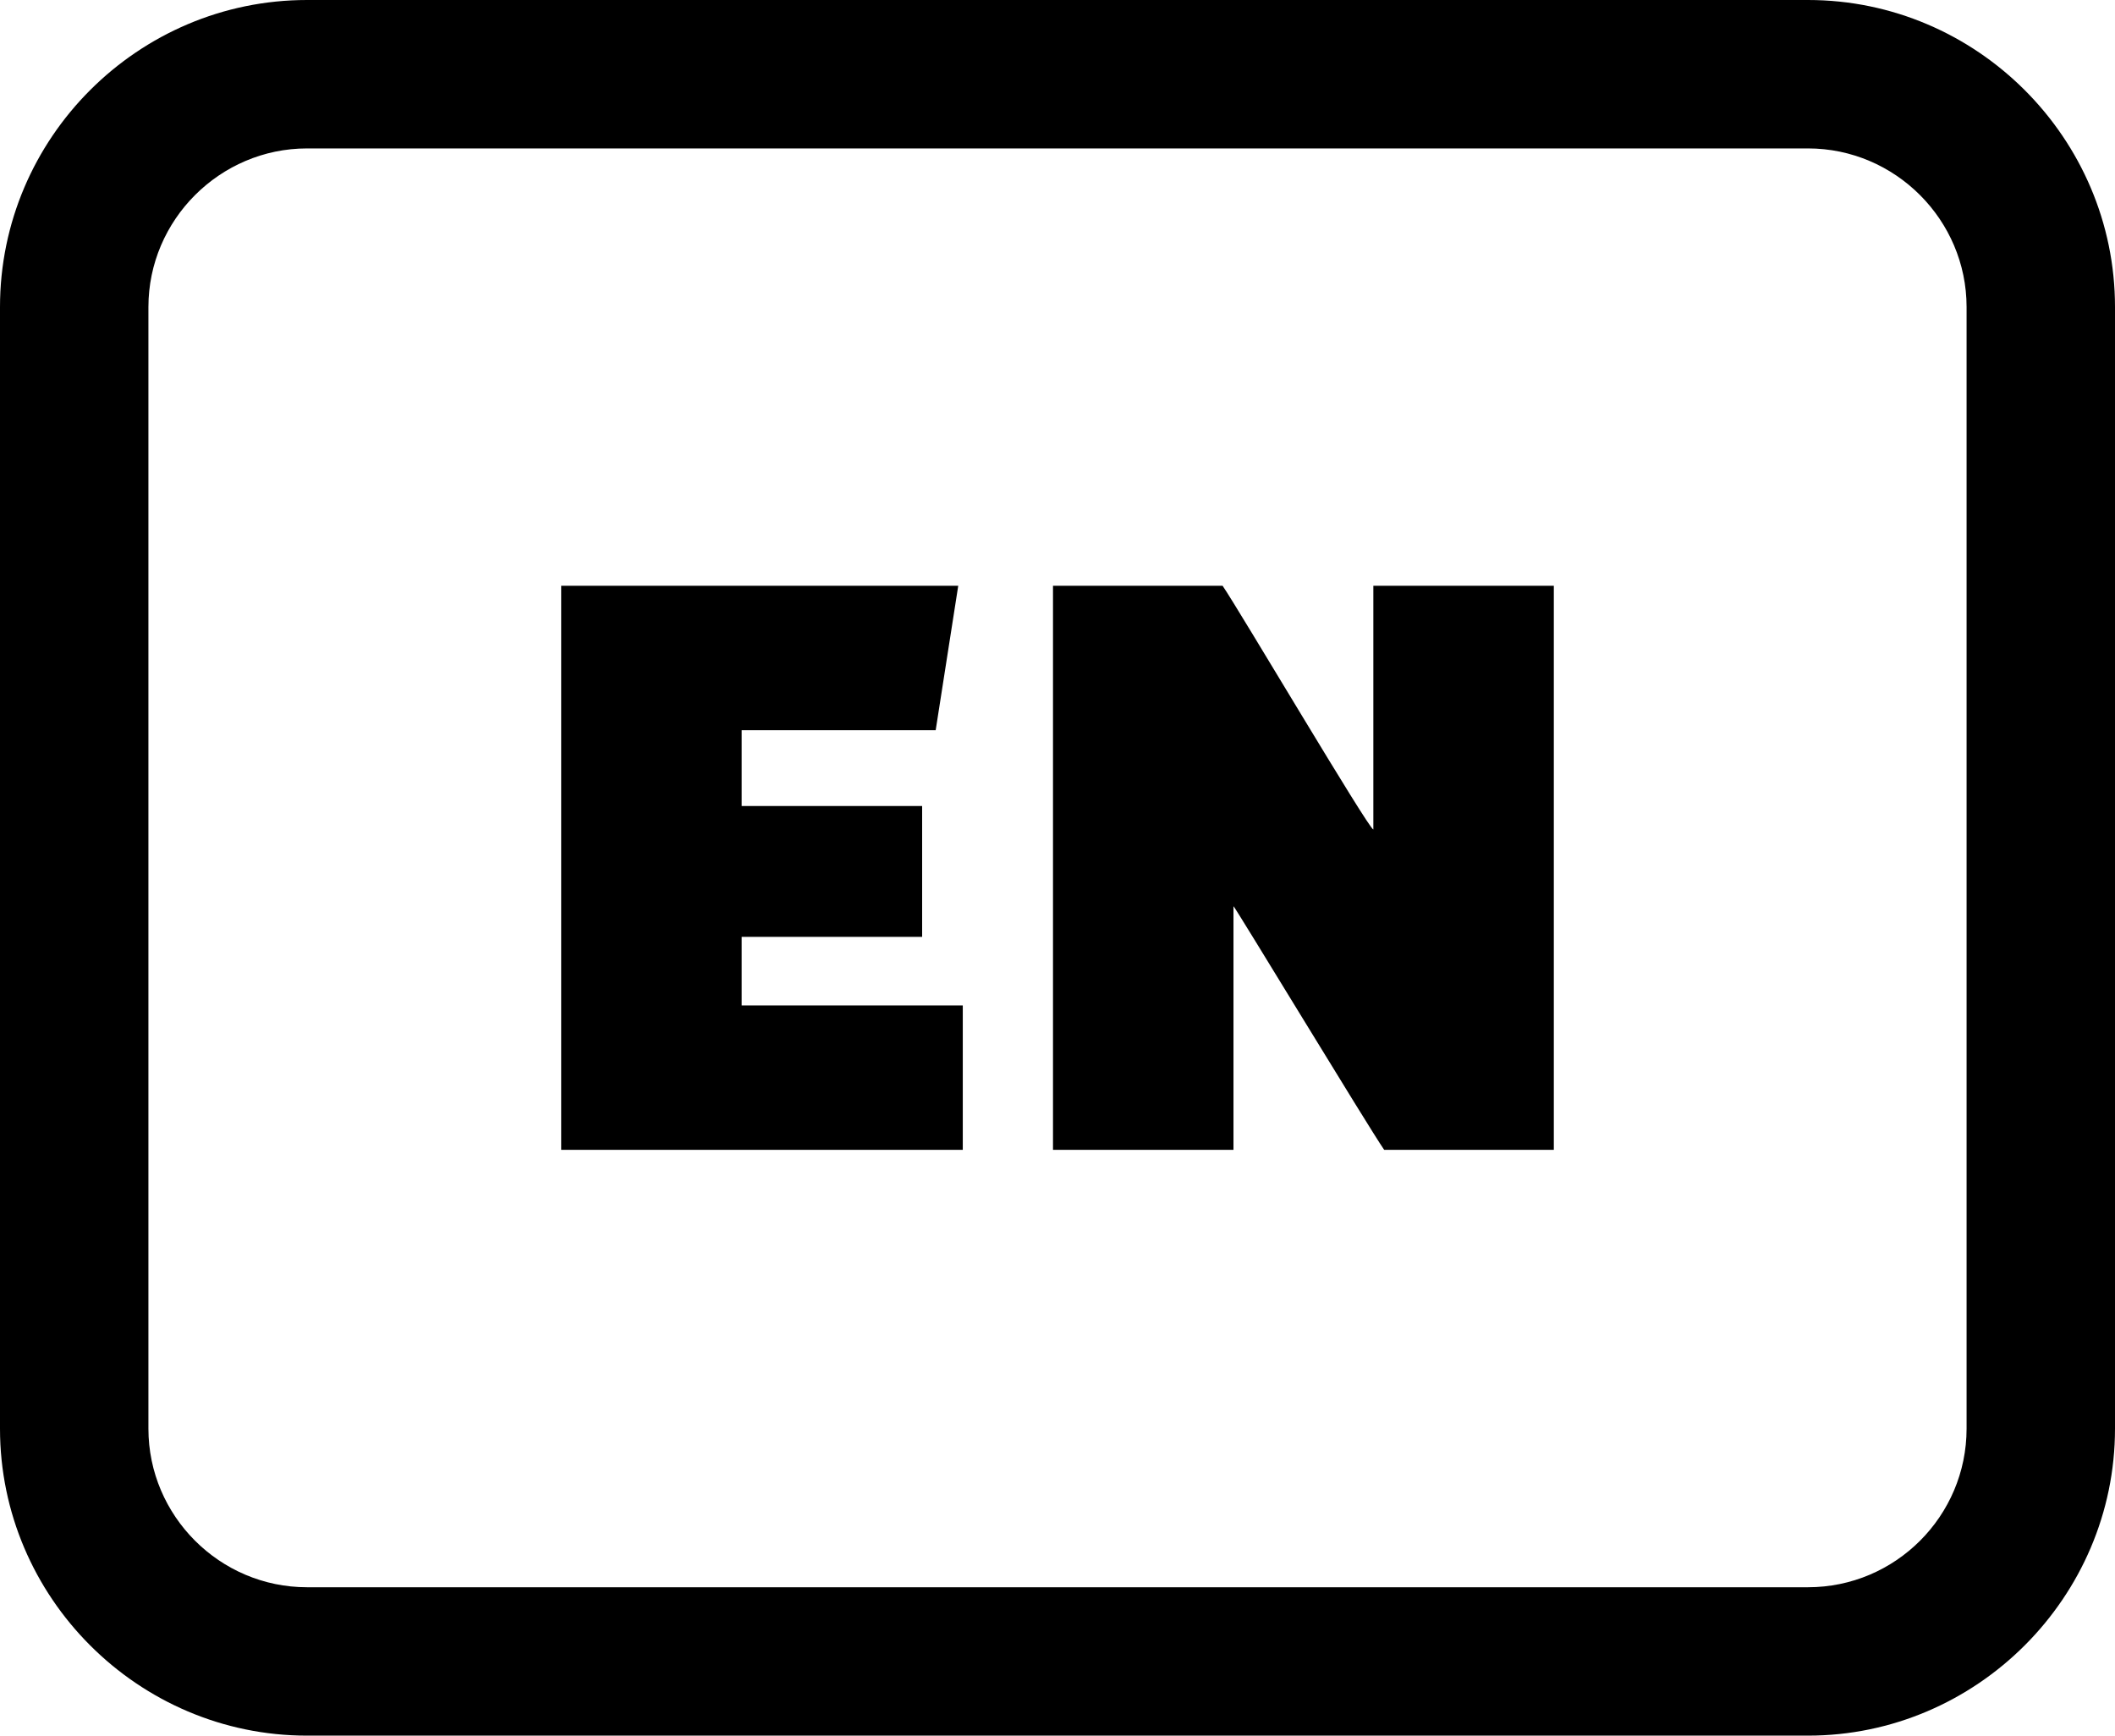
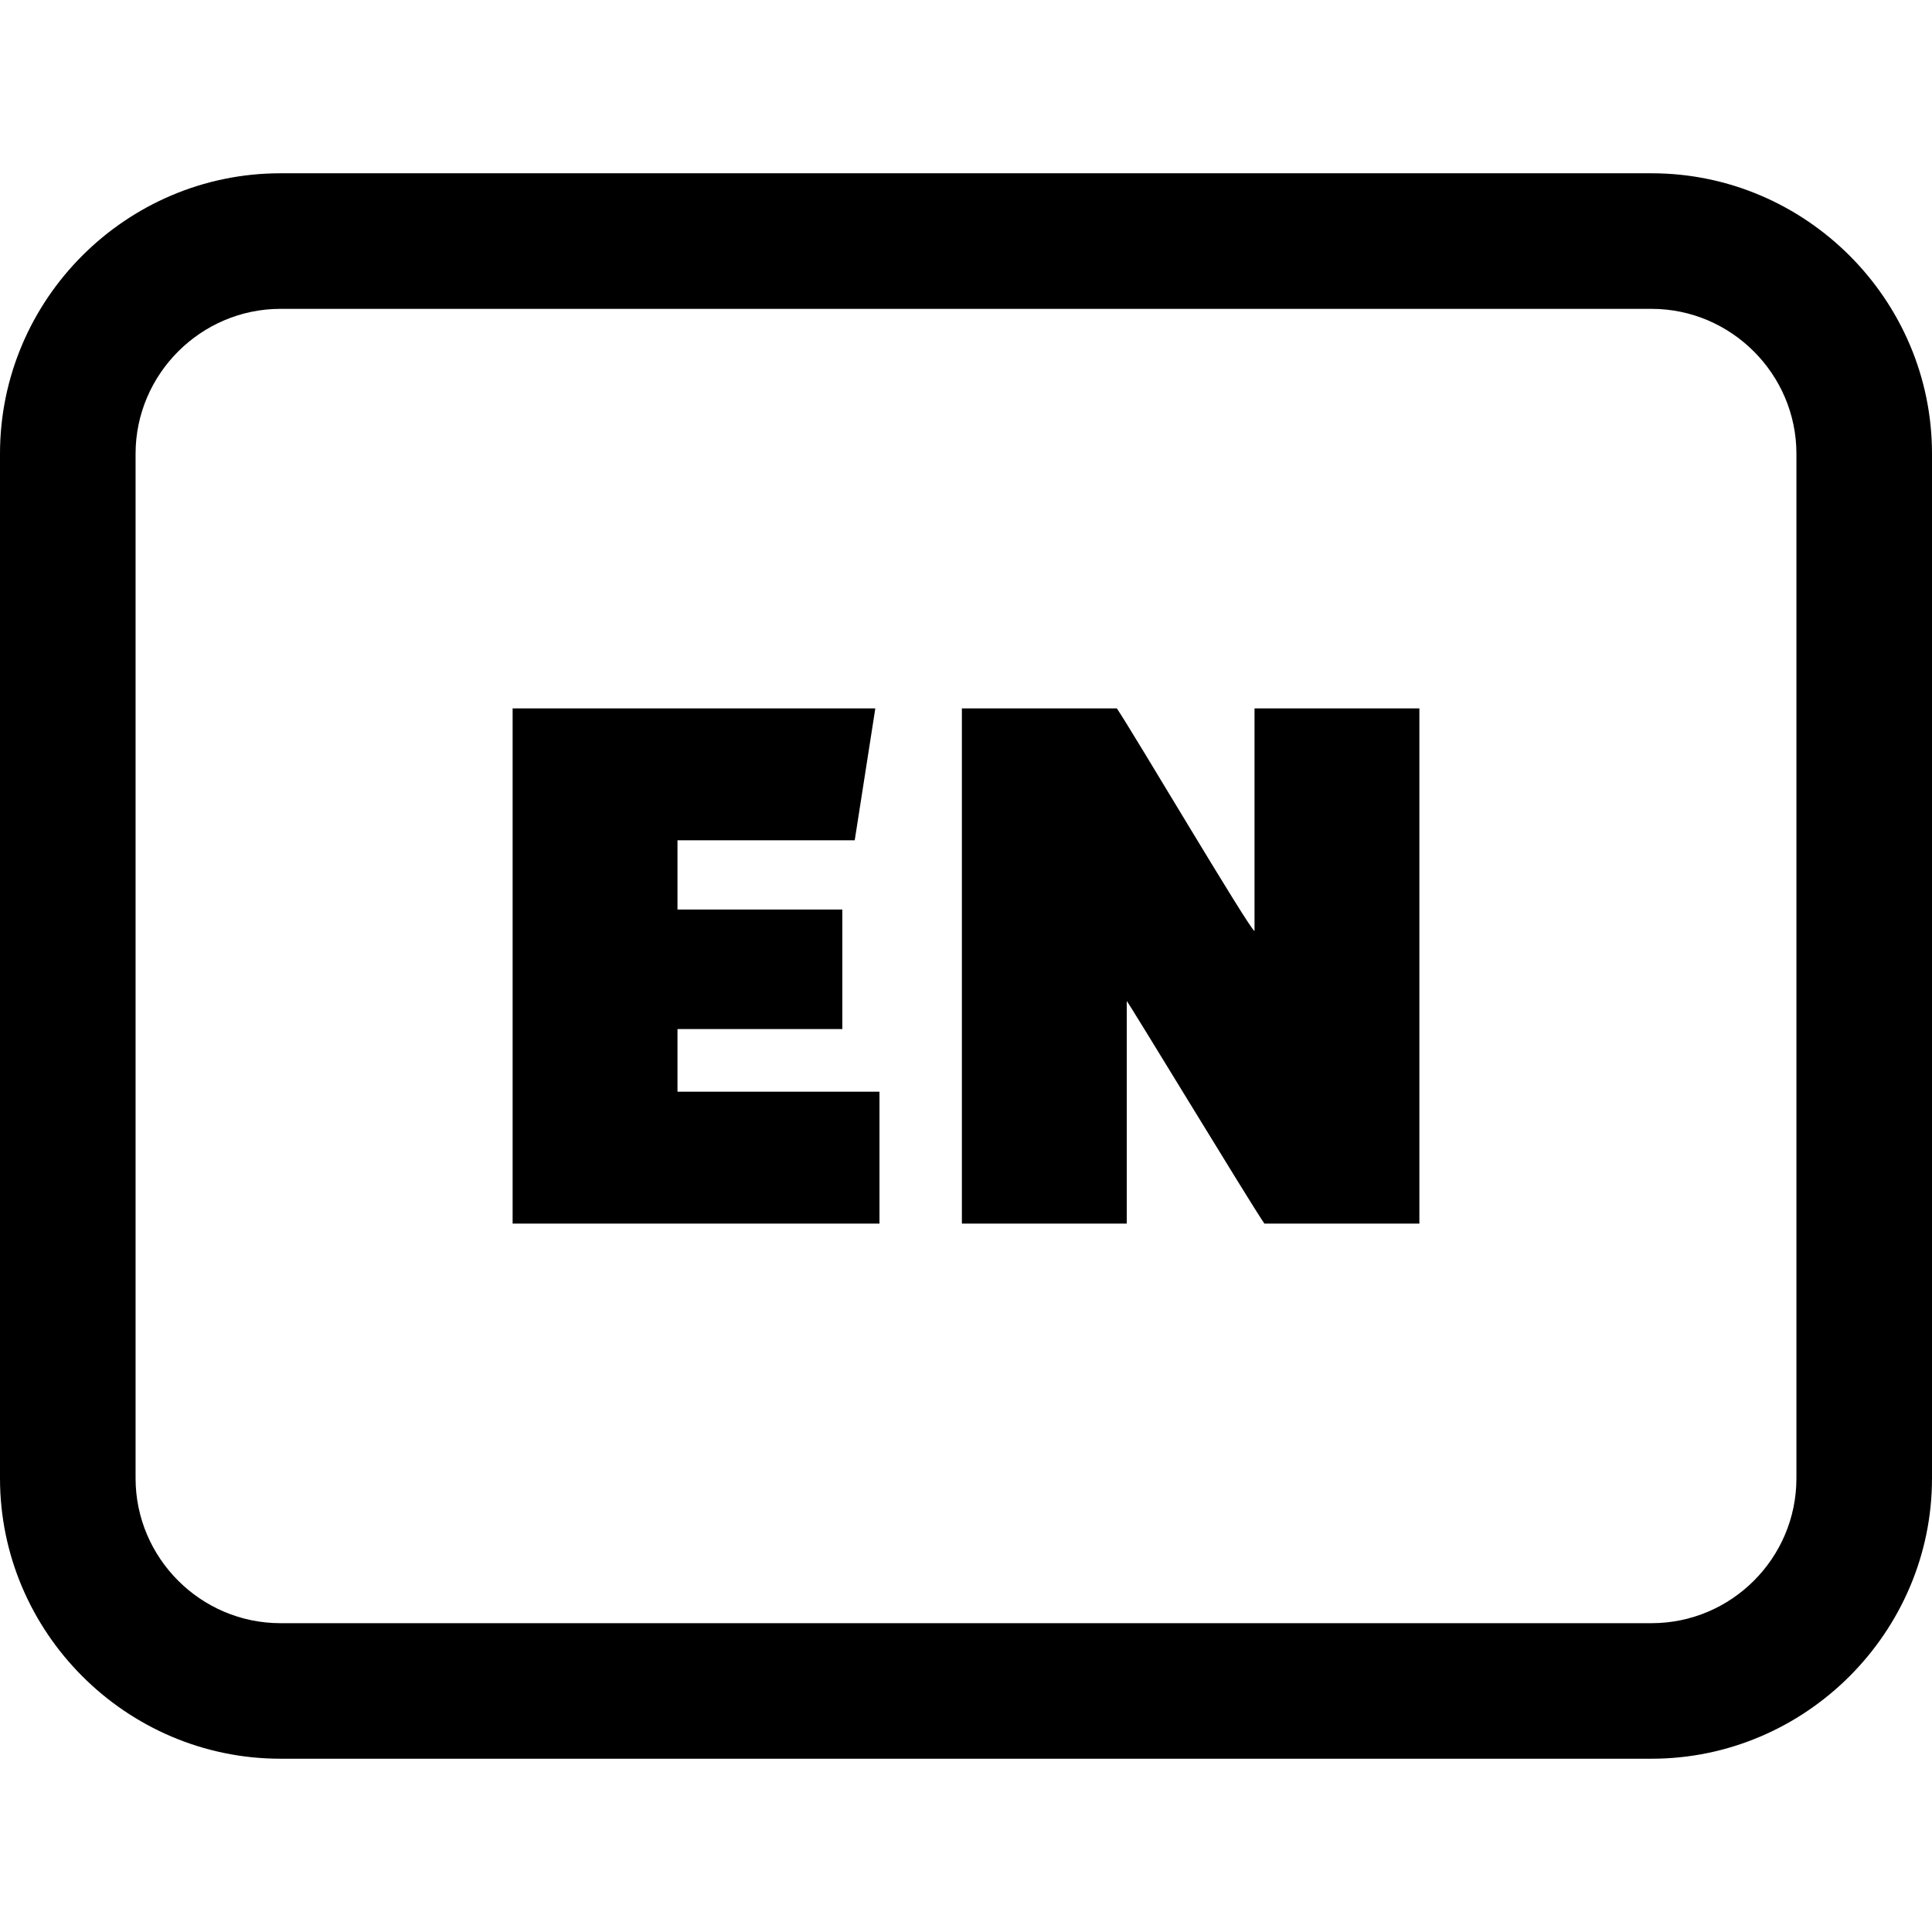
- <svg xmlns="http://www.w3.org/2000/svg" shape-rendering="geometricPrecision" text-rendering="geometricPrecision" image-rendering="optimizeQuality" fill-rule="evenodd" clip-rule="evenodd" viewBox="0 0 512 420.16">
+ <svg xmlns="http://www.w3.org/2000/svg" width="45" height="45" shape-rendering="geometricPrecision" text-rendering="geometricPrecision" image-rendering="optimizeQuality" fill-rule="evenodd" clip-rule="evenodd" viewBox="0 0 512 420.16">
  <path fill-rule="nonzero" d="M74.32 0h363.36C478.55 0 512 33.46 512 74.32v271.53c0 40.81-33.5 74.31-74.32 74.31H74.32C33.44 420.16 0 386.69 0 345.85V74.32C0 33.41 33.41 0 74.32 0zm148.91 226.79h-43.69v16.61h53.53v34.95h-97.22V141.81h96.12l-5.46 34.96h-46.97v18.35h43.69v31.67zm111.85 51.56c-3.99-5.79-36.19-58.98-36.48-58.98v58.98h-43.69V141.81h41.06c3.94 5.72 35.42 58.99 36.49 58.99v-58.99h43.69v136.54h-41.07zm102.6-242.42H74.32c-21.08 0-38.39 17.31-38.39 38.39v271.53c0 21.1 17.25 38.39 38.39 38.39h363.36c21.16 0 38.39-17.24 38.39-38.39V74.32c0-21.09-17.29-38.39-38.39-38.39z" />
</svg>
